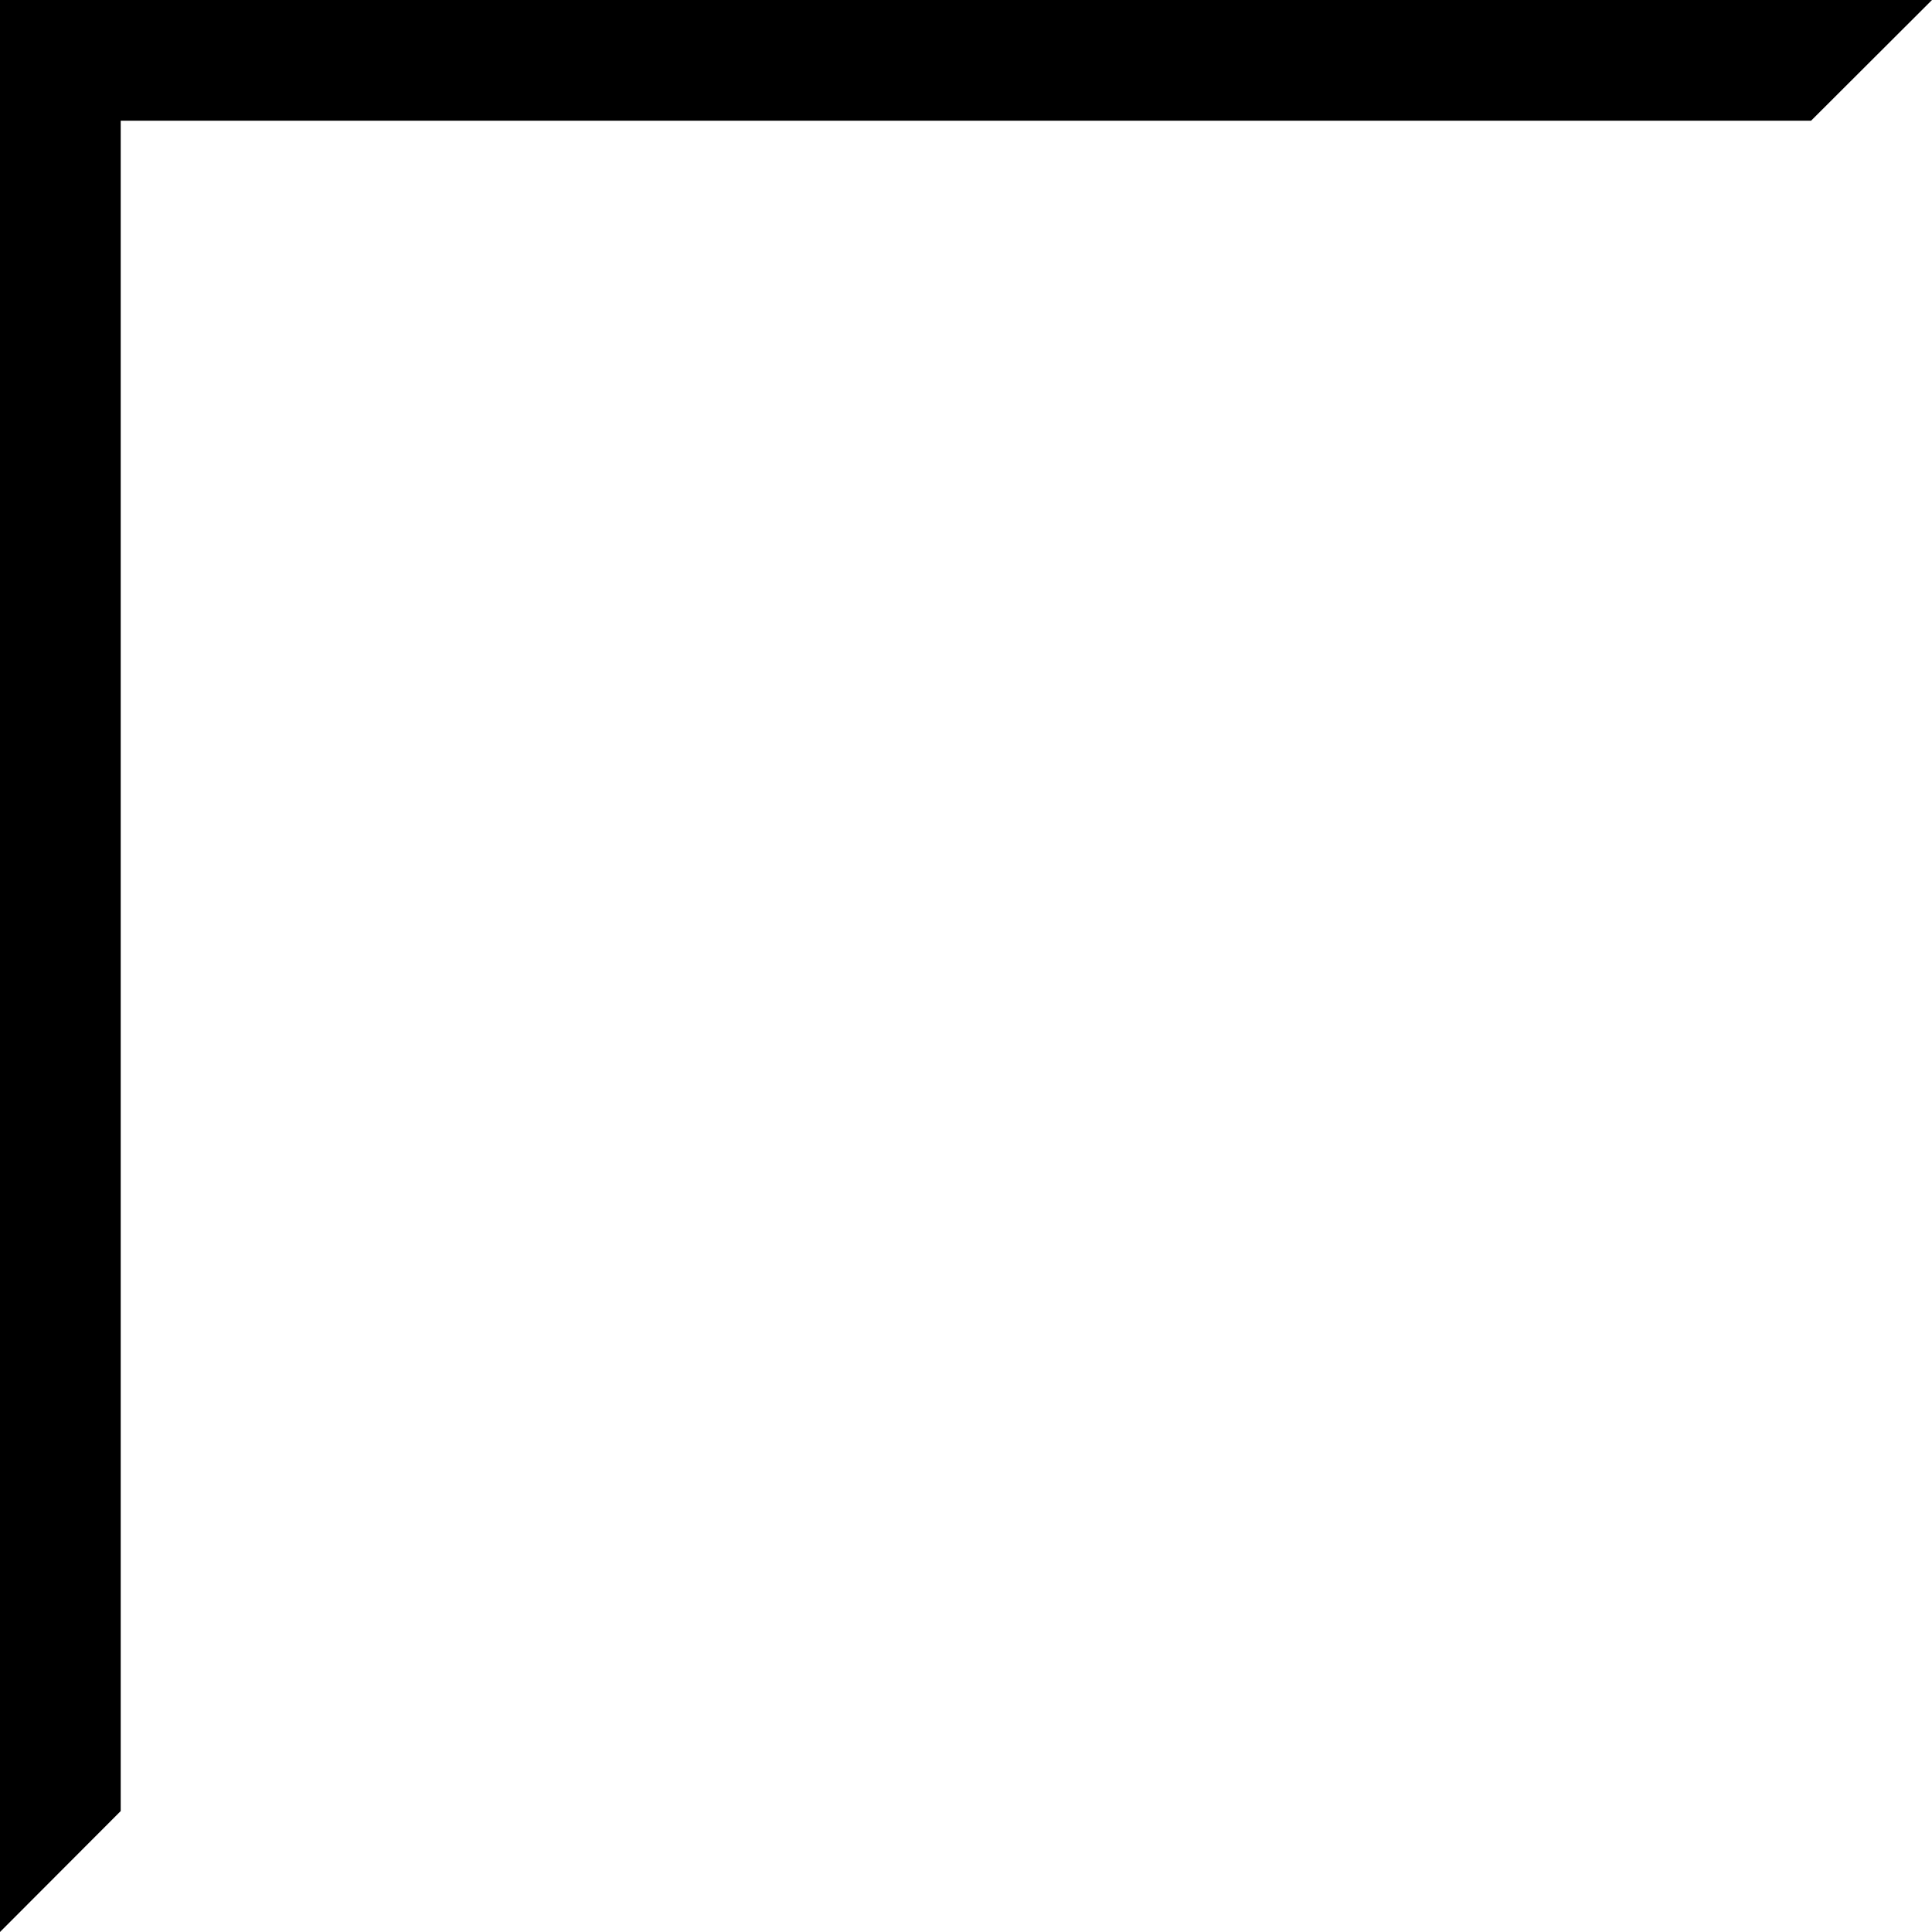
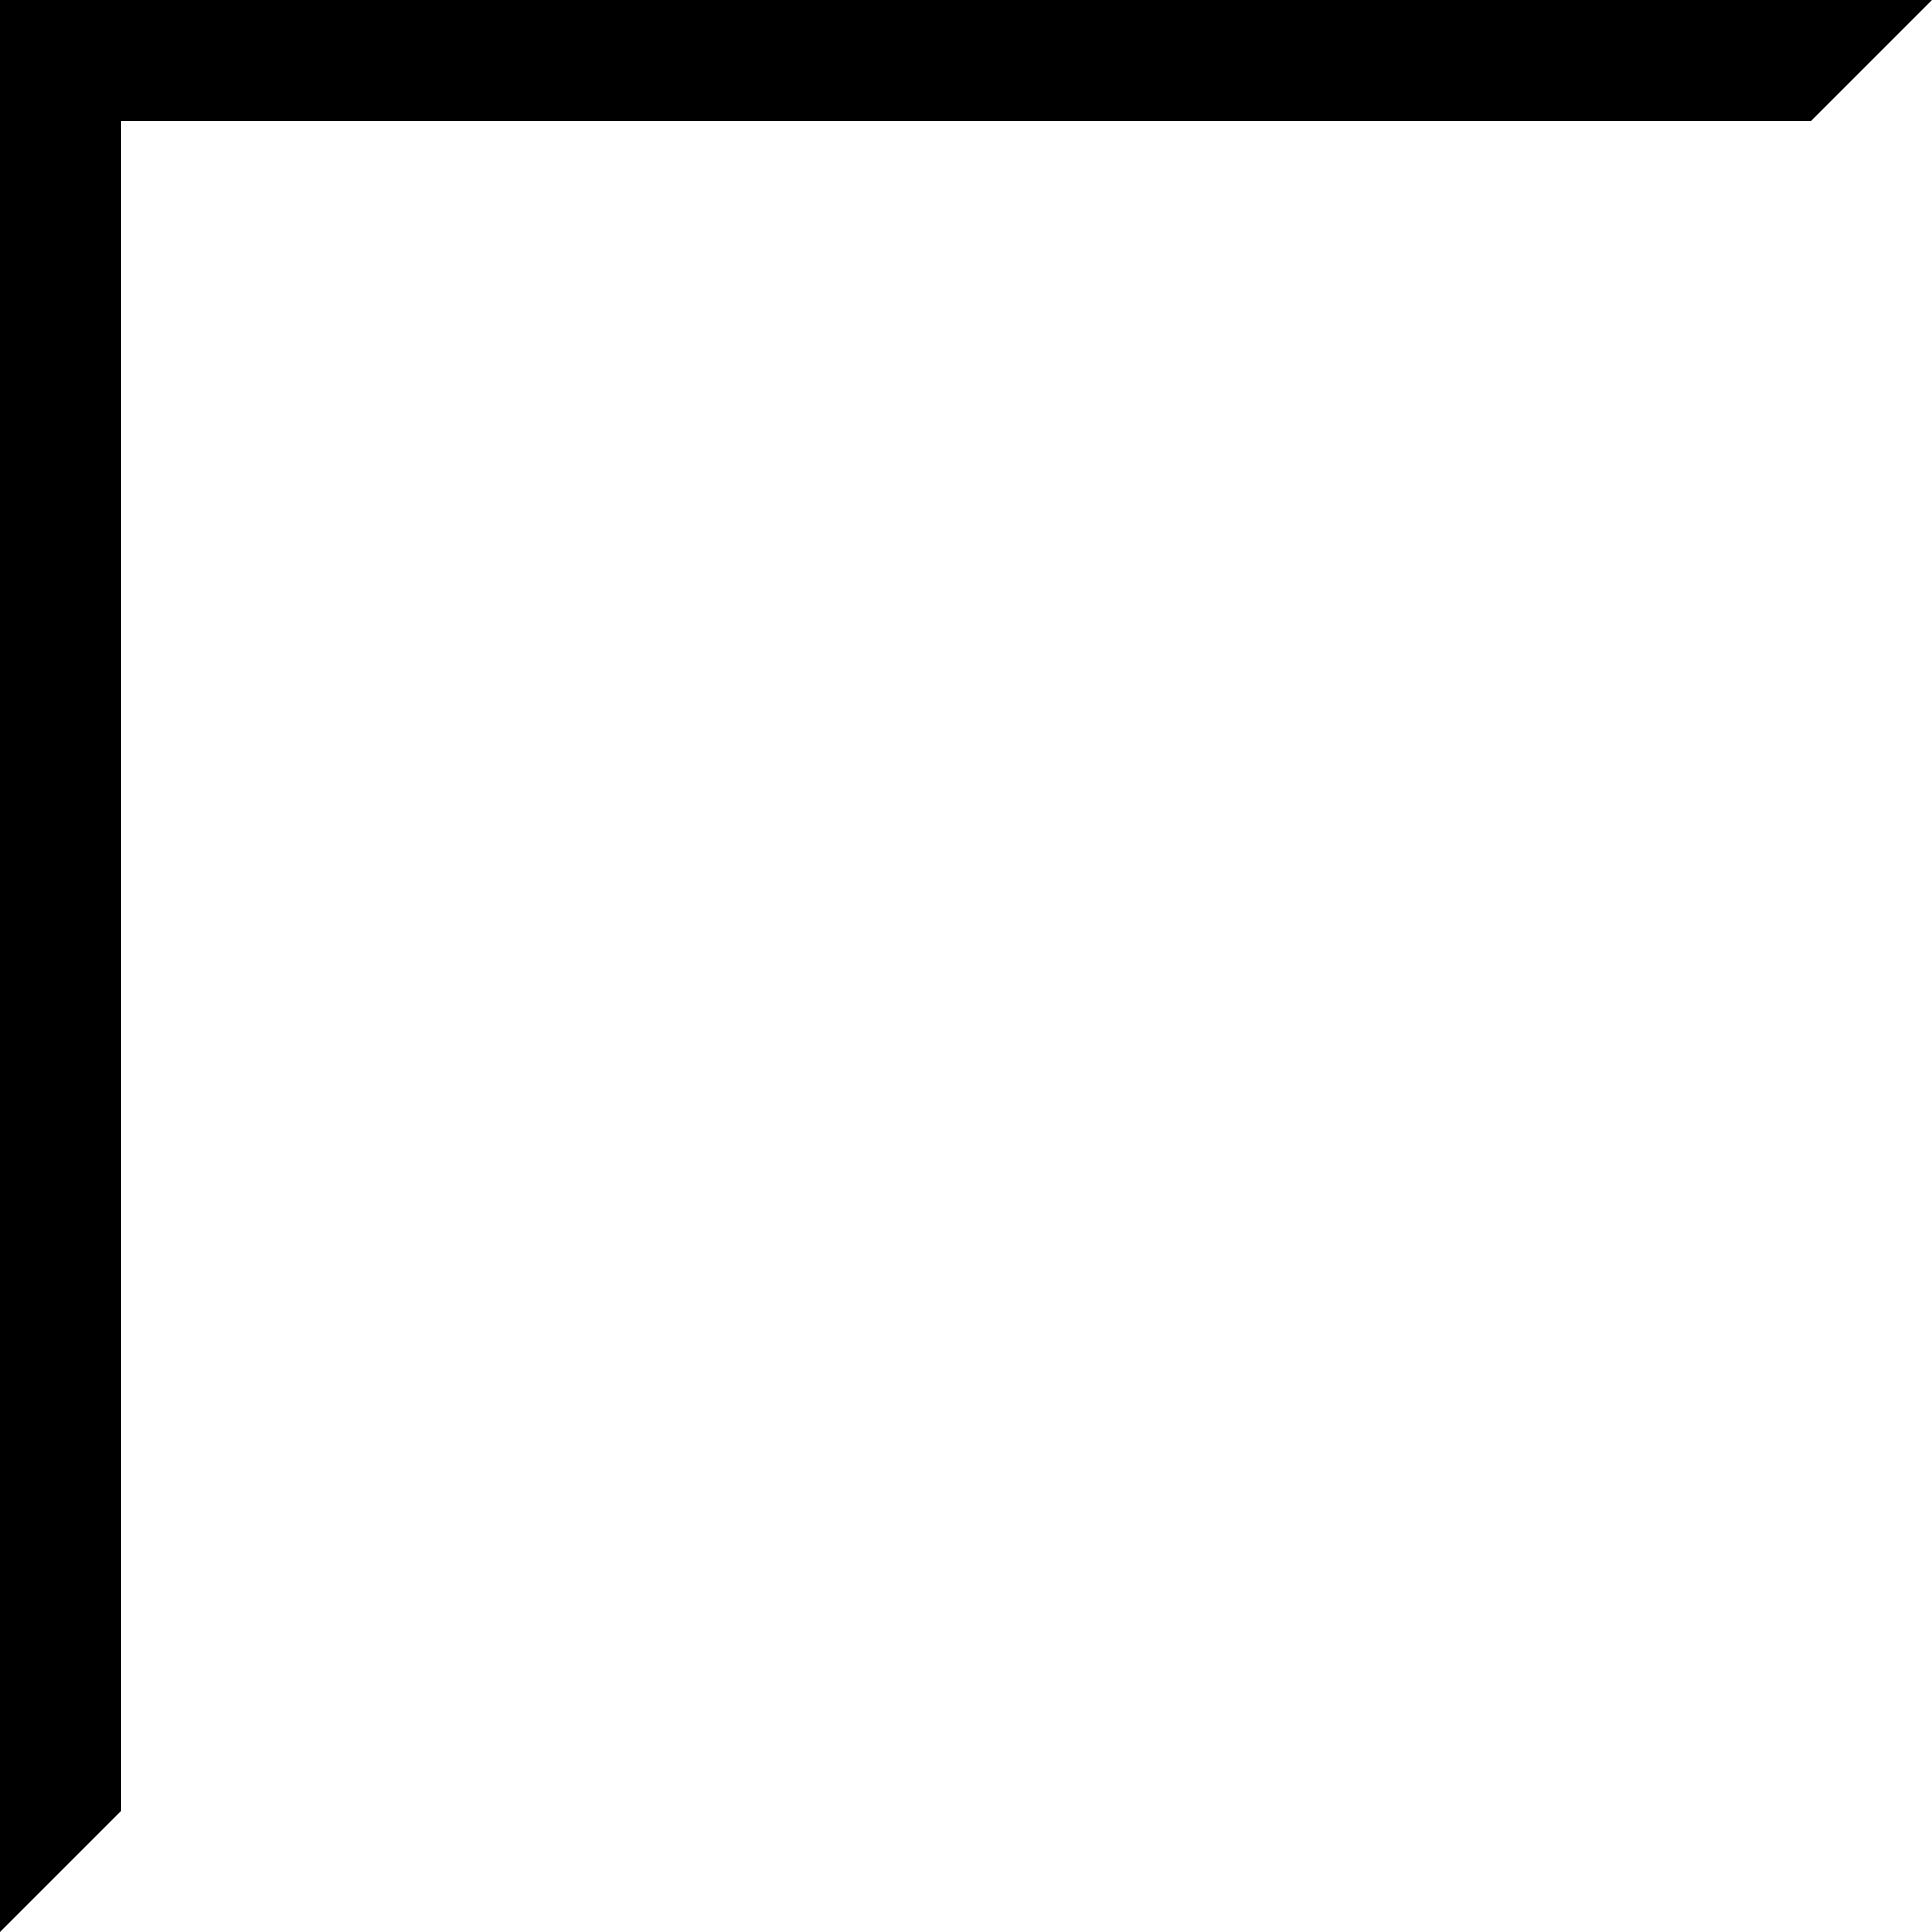
- <svg xmlns="http://www.w3.org/2000/svg" width="32" height="32" viewBox="0 0 8.467 8.467" version="1.1" id="svg5">
-   <defs id="defs2" />
-   <g id="layer1">
-     <path style="fill:#000000;stroke:none;stroke-width:0.265px;stroke-linecap:butt;stroke-linejoin:miter;stroke-opacity:1;fill-opacity:1" d="M 0,0 H 8.467 L 7.937,0.529 H 0.529 V 7.937 L 0,8.467 V 0 0" id="path661" />
-   </g>
+ <svg xmlns="http://www.w3.org/2000/svg" width="32" height="32" viewBox="0 0 8.467 8.467">
+   <path style="fill:#000;stroke:none;stroke-width:.265px;stroke-linecap:butt;stroke-linejoin:miter;stroke-opacity:1;fill-opacity:1" d="M0 0h8.467l-.53.53H.53v7.407L0 8.467V0" />
</svg>
